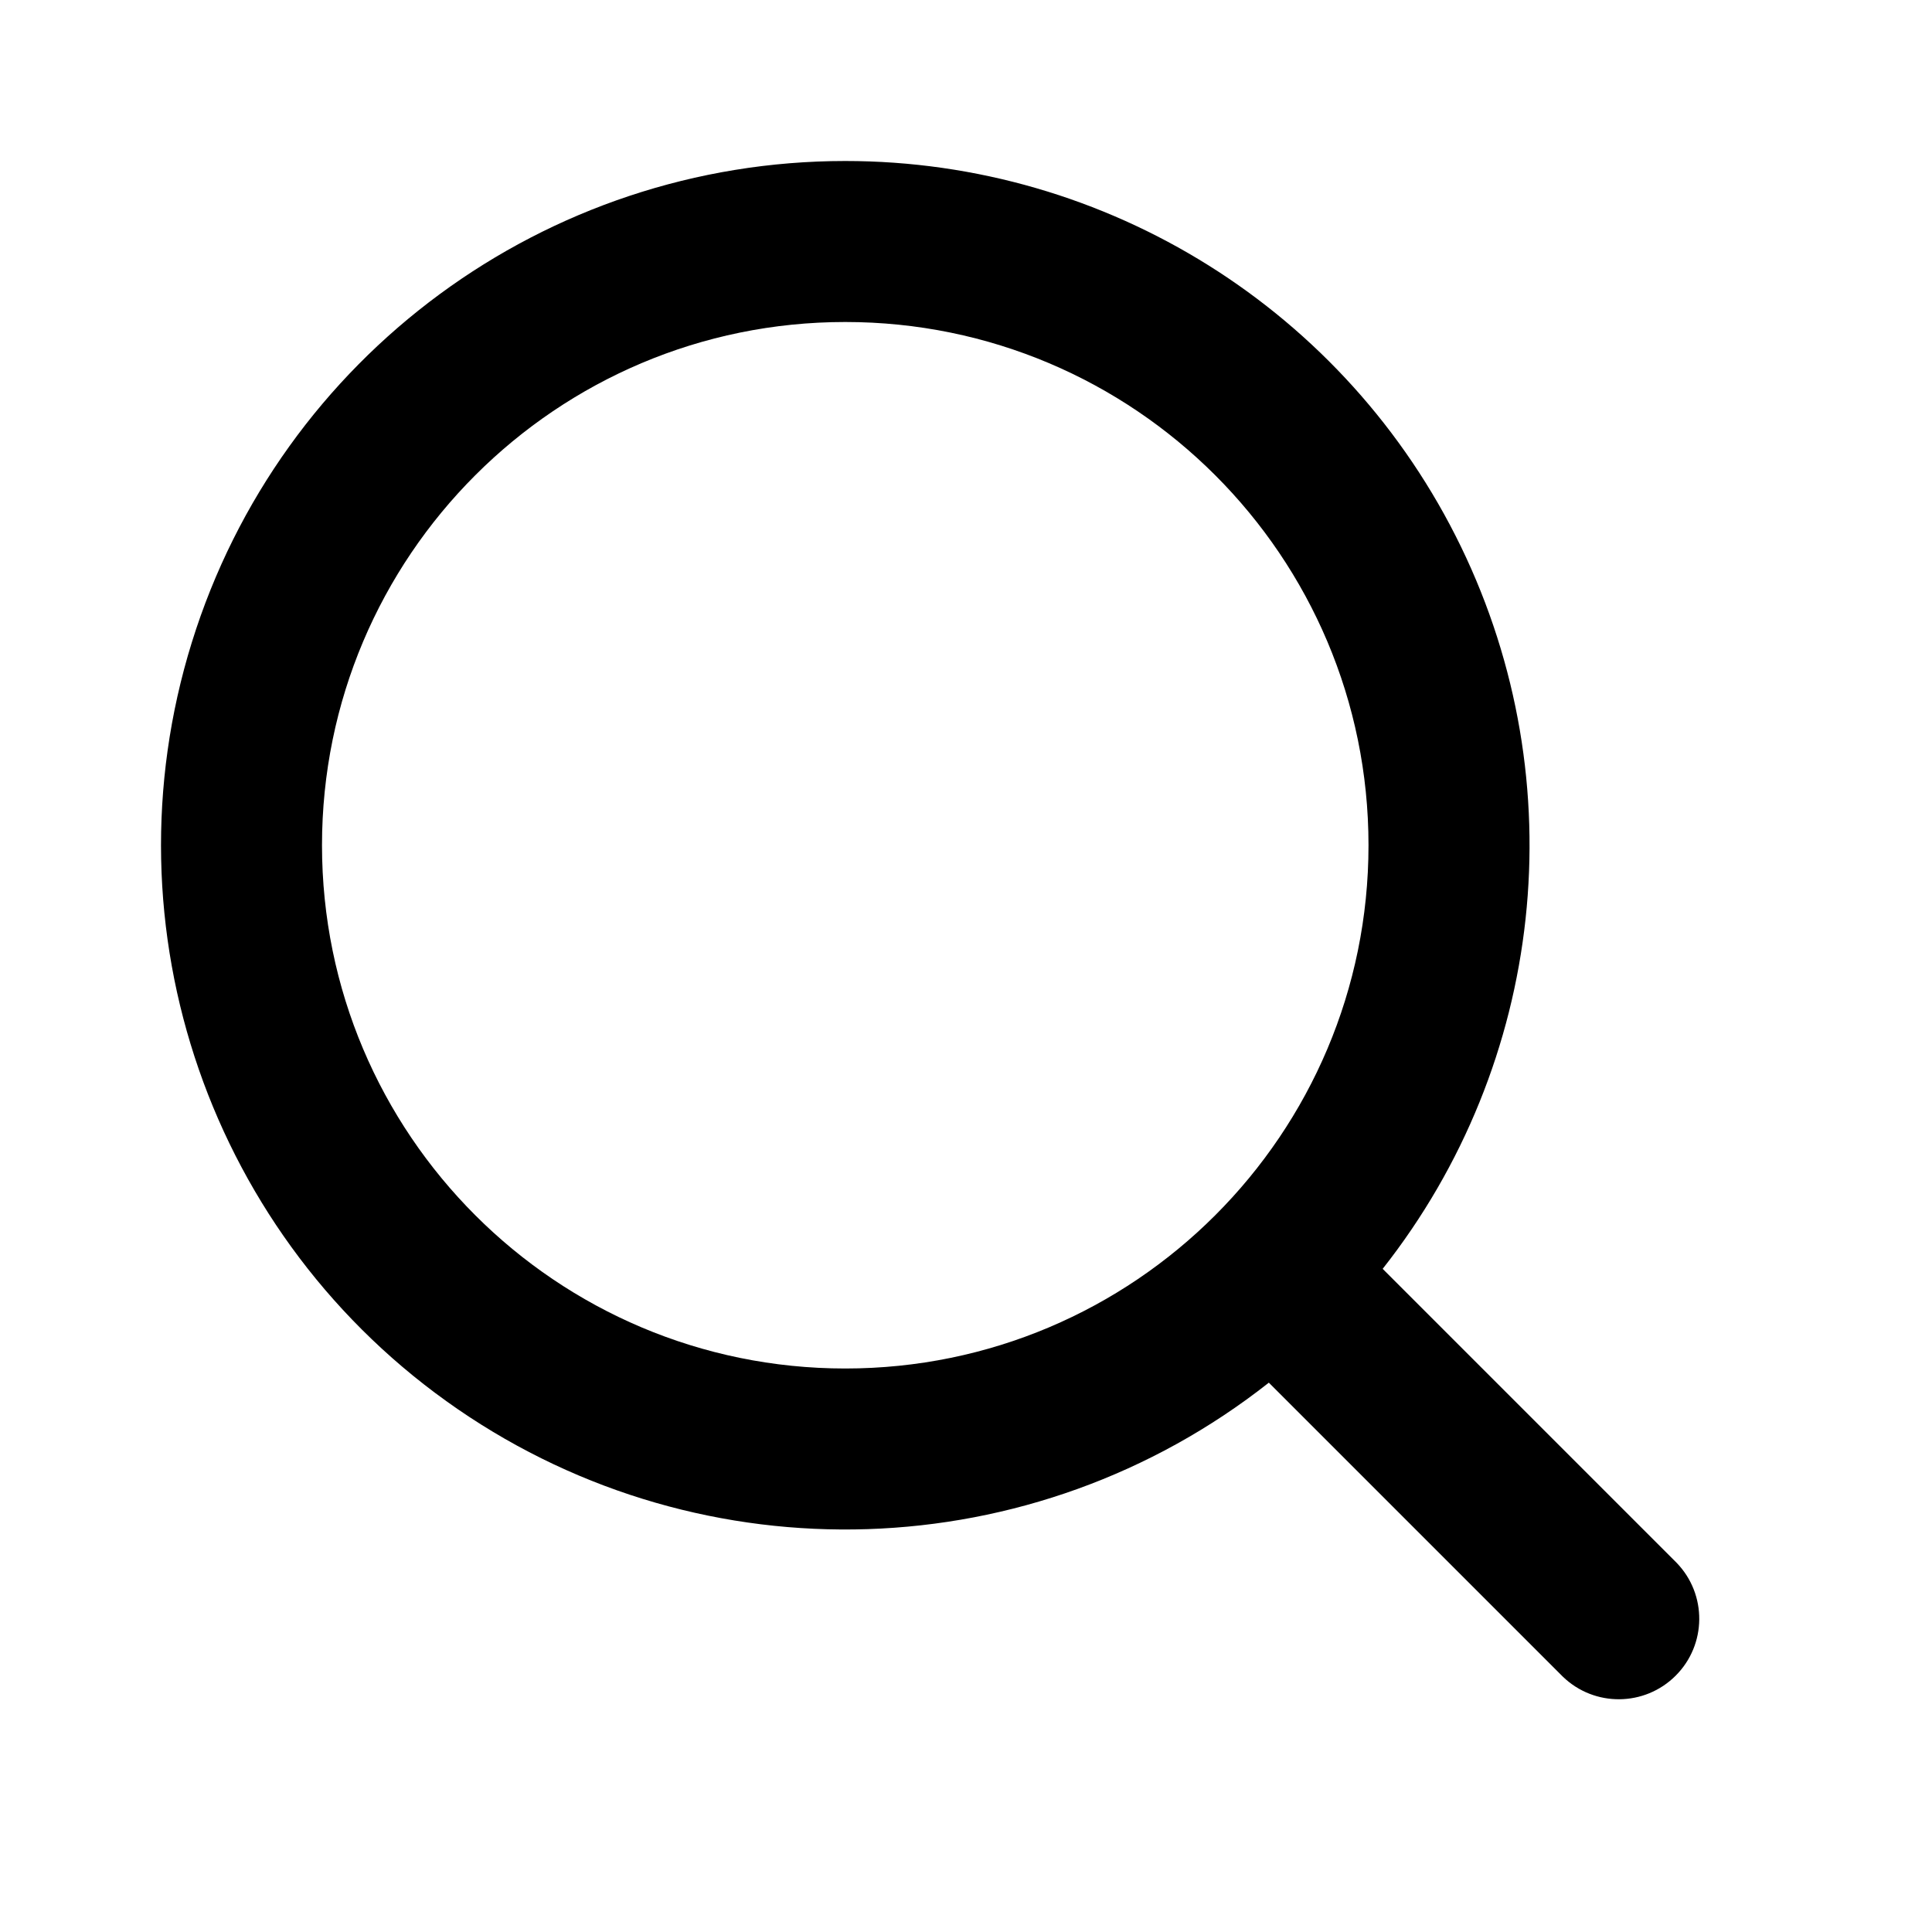
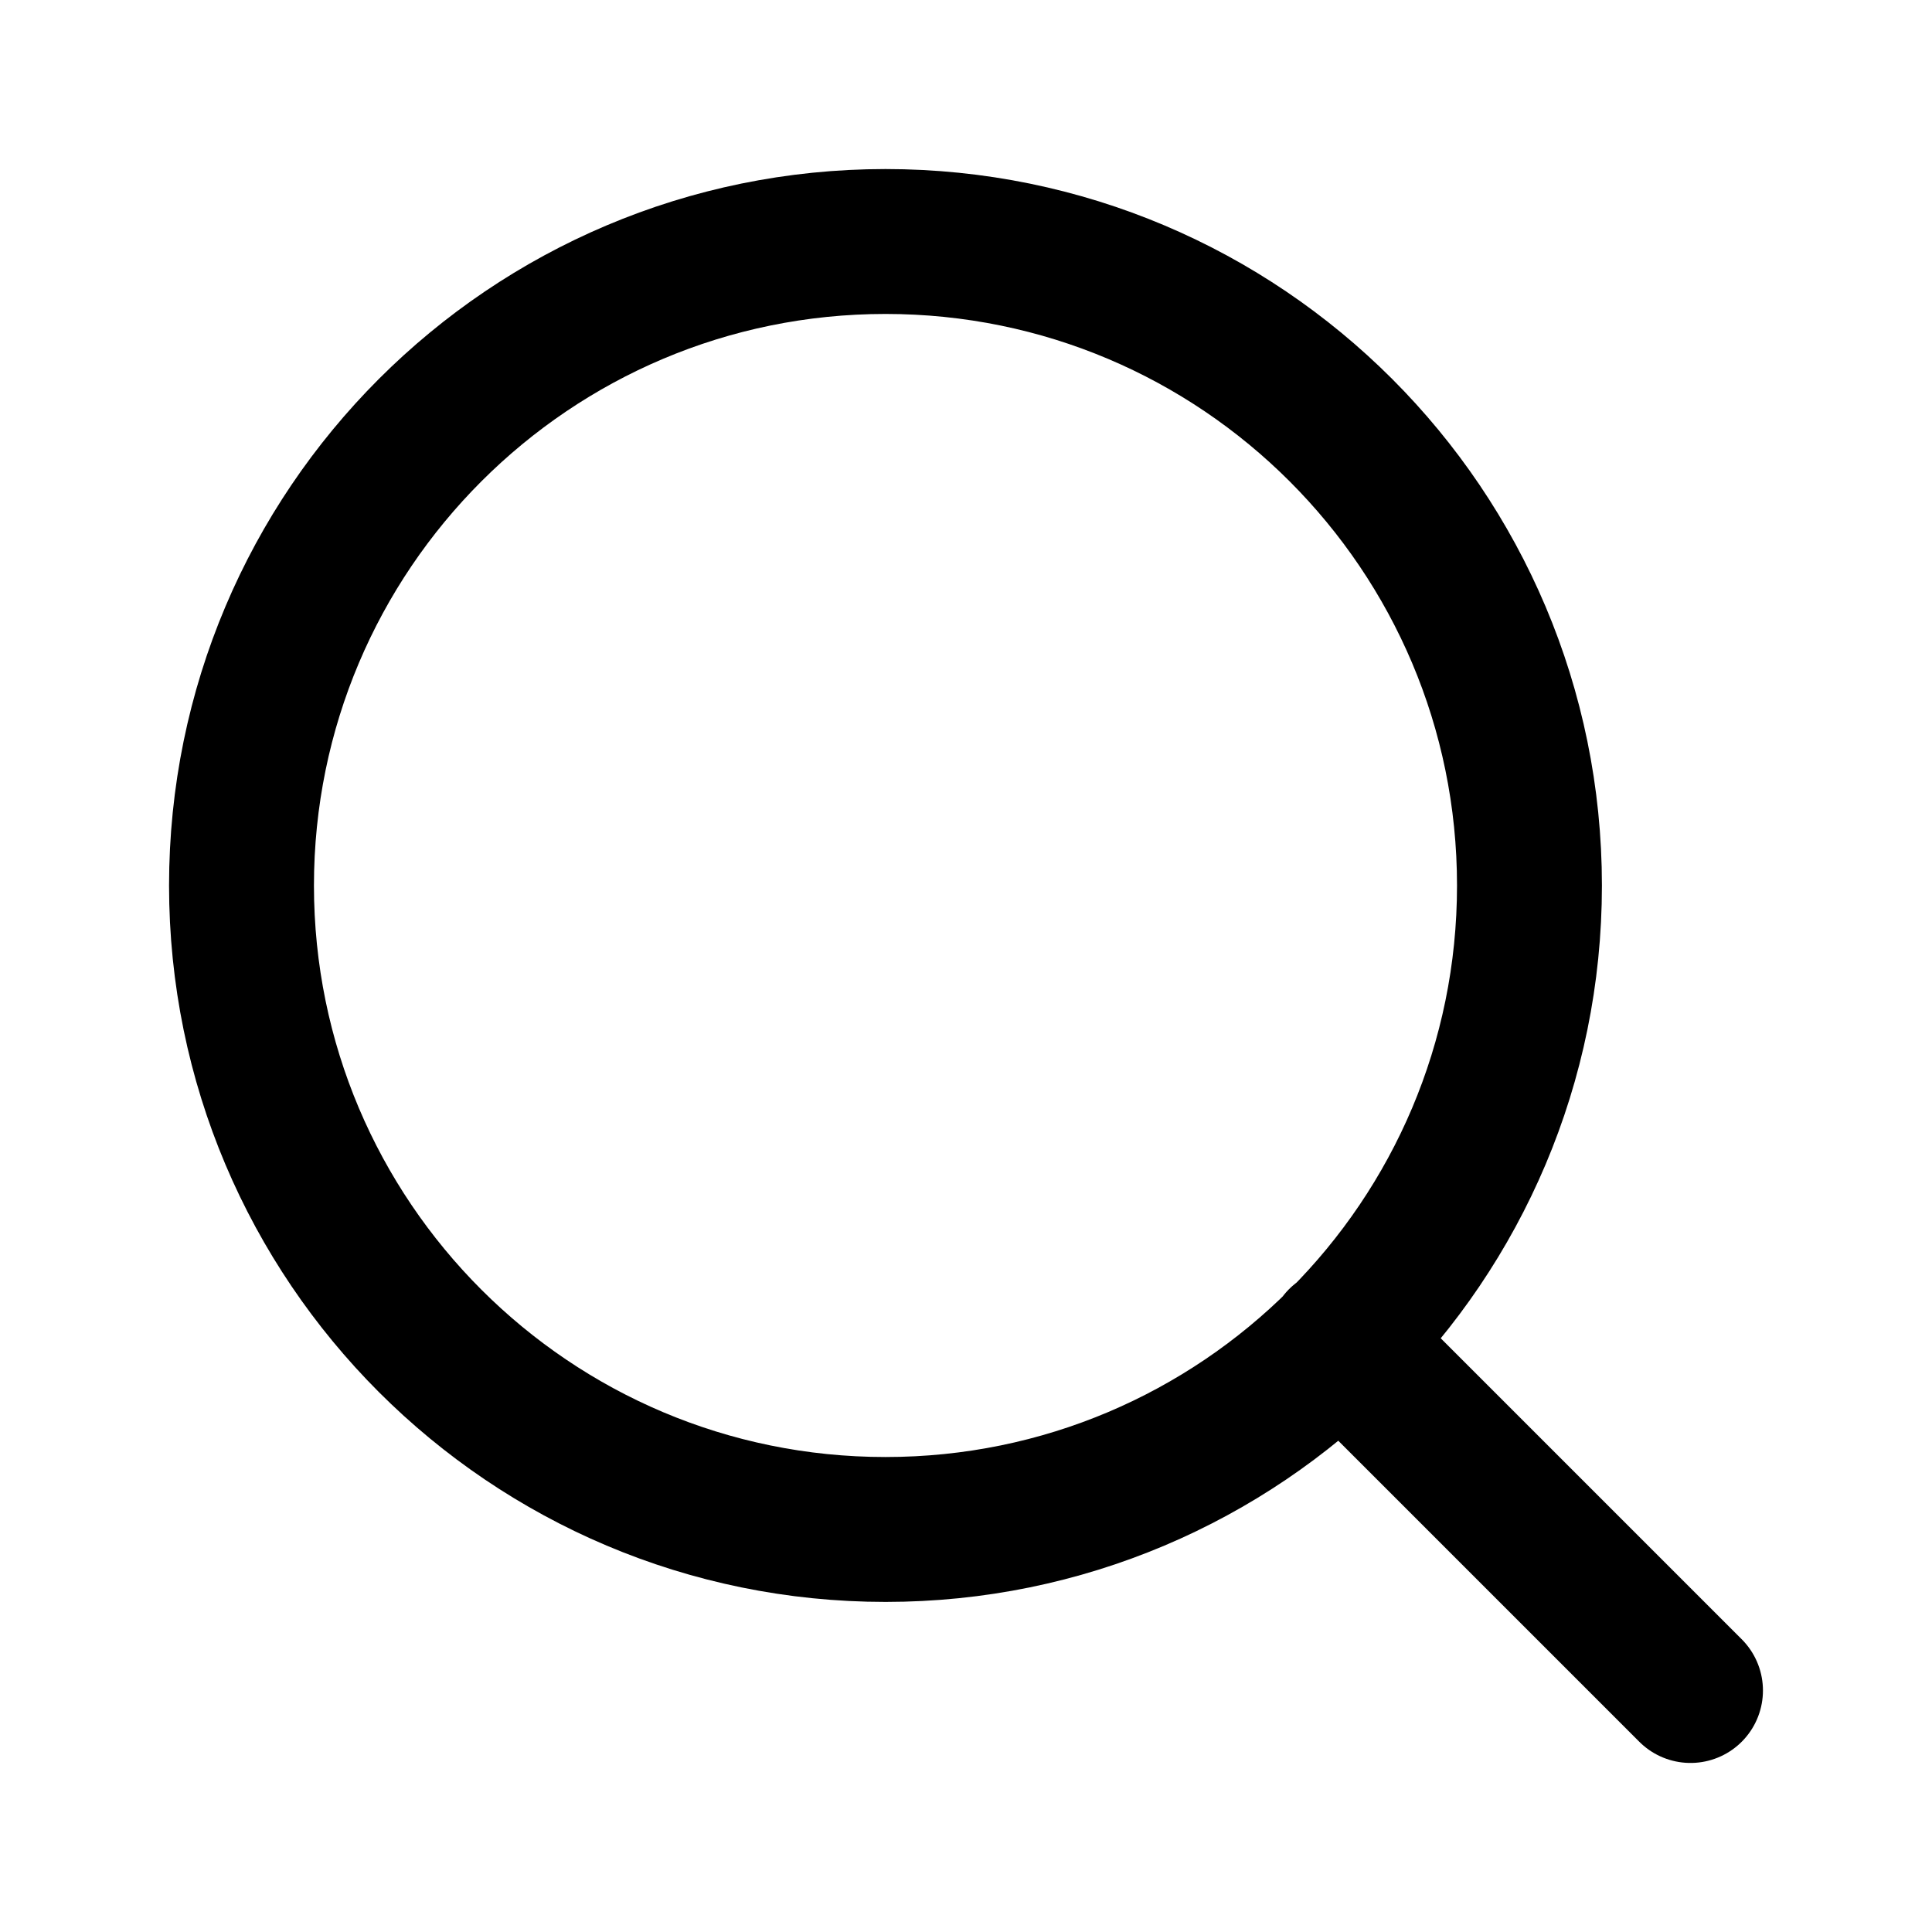
- <svg xmlns="http://www.w3.org/2000/svg" viewBox="0 0 24 24">
-   <g fill="none" fill-rule="evenodd">
-     <path d="m12.593 23.258l-.011.002l-.071.035l-.02.004l-.014-.004l-.071-.035q-.016-.005-.024.005l-.004.01l-.017.428l.005.02l.01.013l.104.074l.015.004l.012-.004l.104-.074l.012-.016l.004-.017l-.017-.427q-.004-.016-.017-.018m.265-.113l-.013.002l-.185.093l-.01.01l-.003.011l.018.43l.005.012l.008.007l.201.093q.019.005.029-.008l.004-.014l-.034-.614q-.005-.018-.02-.022m-.715.002a.02.02 0 0 0-.027.006l-.006.014l-.034.614q.001.018.017.024l.015-.002l.201-.093l.01-.008l.004-.011l.017-.43l-.003-.012l-.01-.01z" />
-     <path fill="currentColor" d="M10.5 2a8.5 8.5 0 1 0 5.262 15.176l3.652 3.652a1 1 0 0 0 1.414-1.414l-3.652-3.652A8.5 8.5 0 0 0 10.5 2M4 10.5a6.5 6.5 0 1 1 13 0a6.5 6.5 0 0 1-13 0" />
-   </g>
+ <svg xmlns="http://www.w3.org/2000/svg" viewBox="0 0 20 20" fill="none">
+   <path d="M17.5 17.5L13.875 13.875M15.833 9.167C15.833 12.849 12.849 15.833 9.167 15.833C5.485 15.833 2.5 12.849 2.5 9.167C2.5 5.485 5.485 2.5 9.167 2.5C12.849 2.5 15.833 5.485 15.833 9.167Z" stroke="currentColor" stroke-width="1.5" stroke-linecap="round" stroke-linejoin="round" />
</svg>
